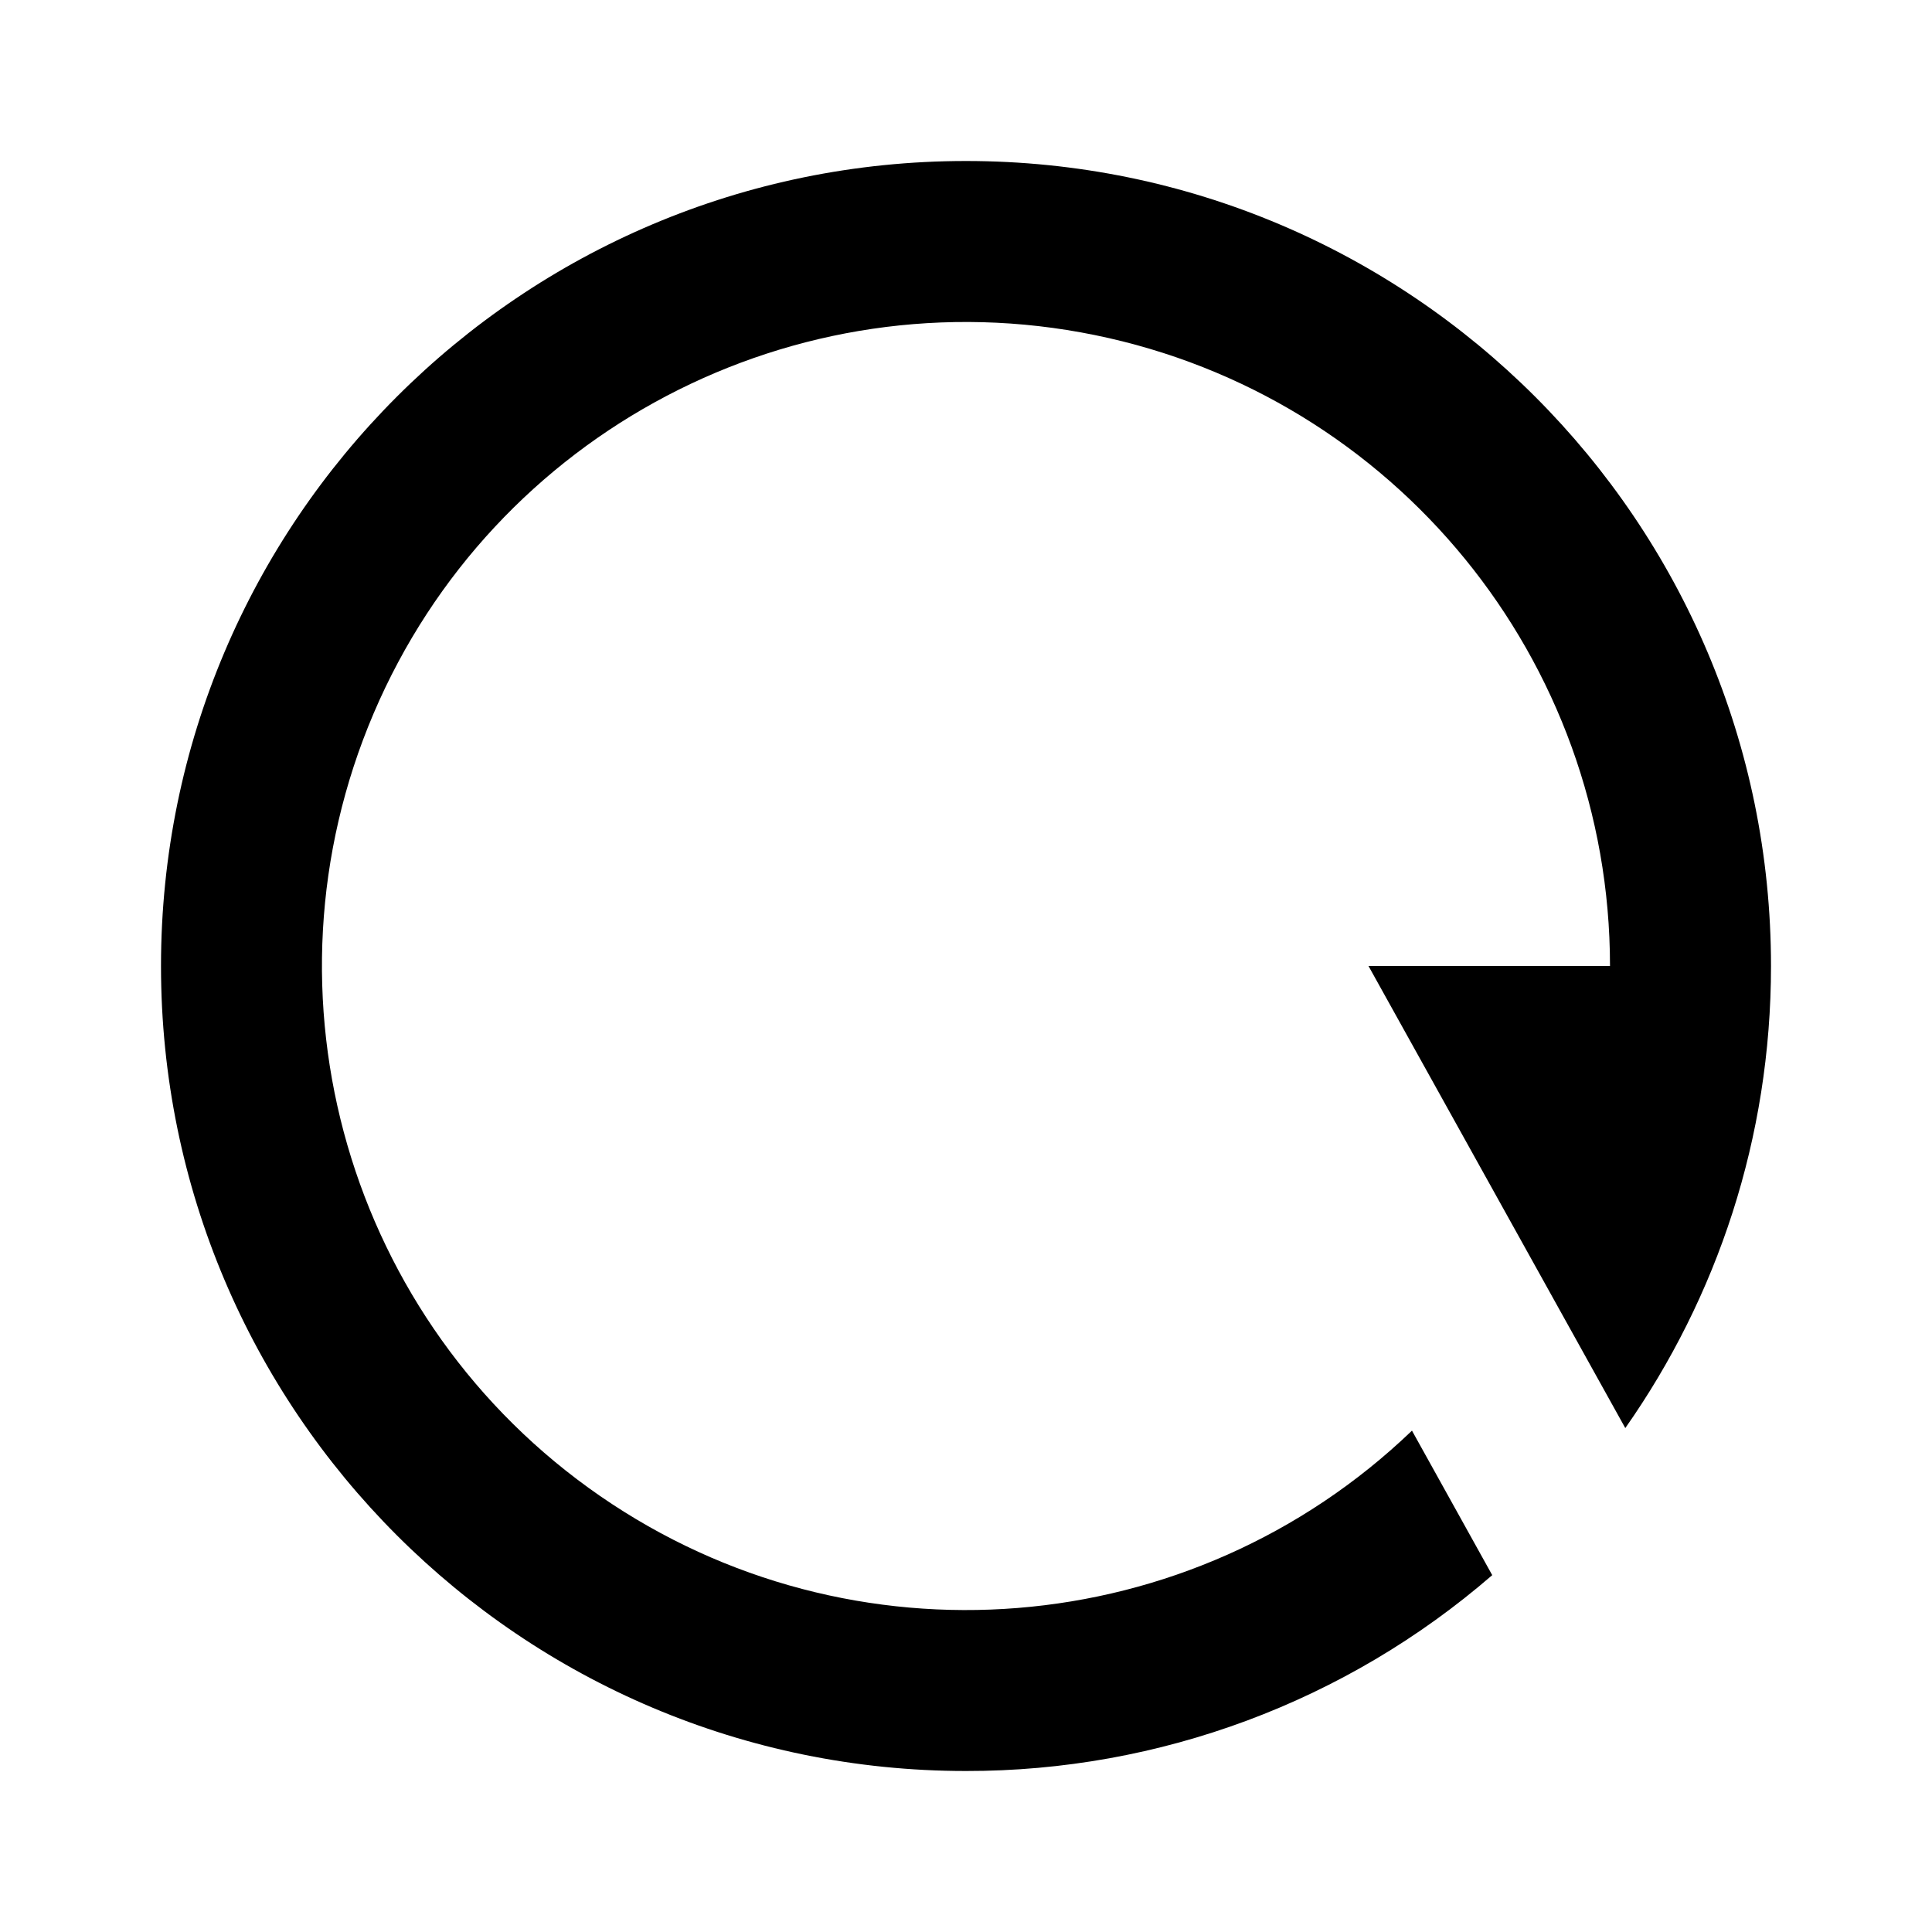
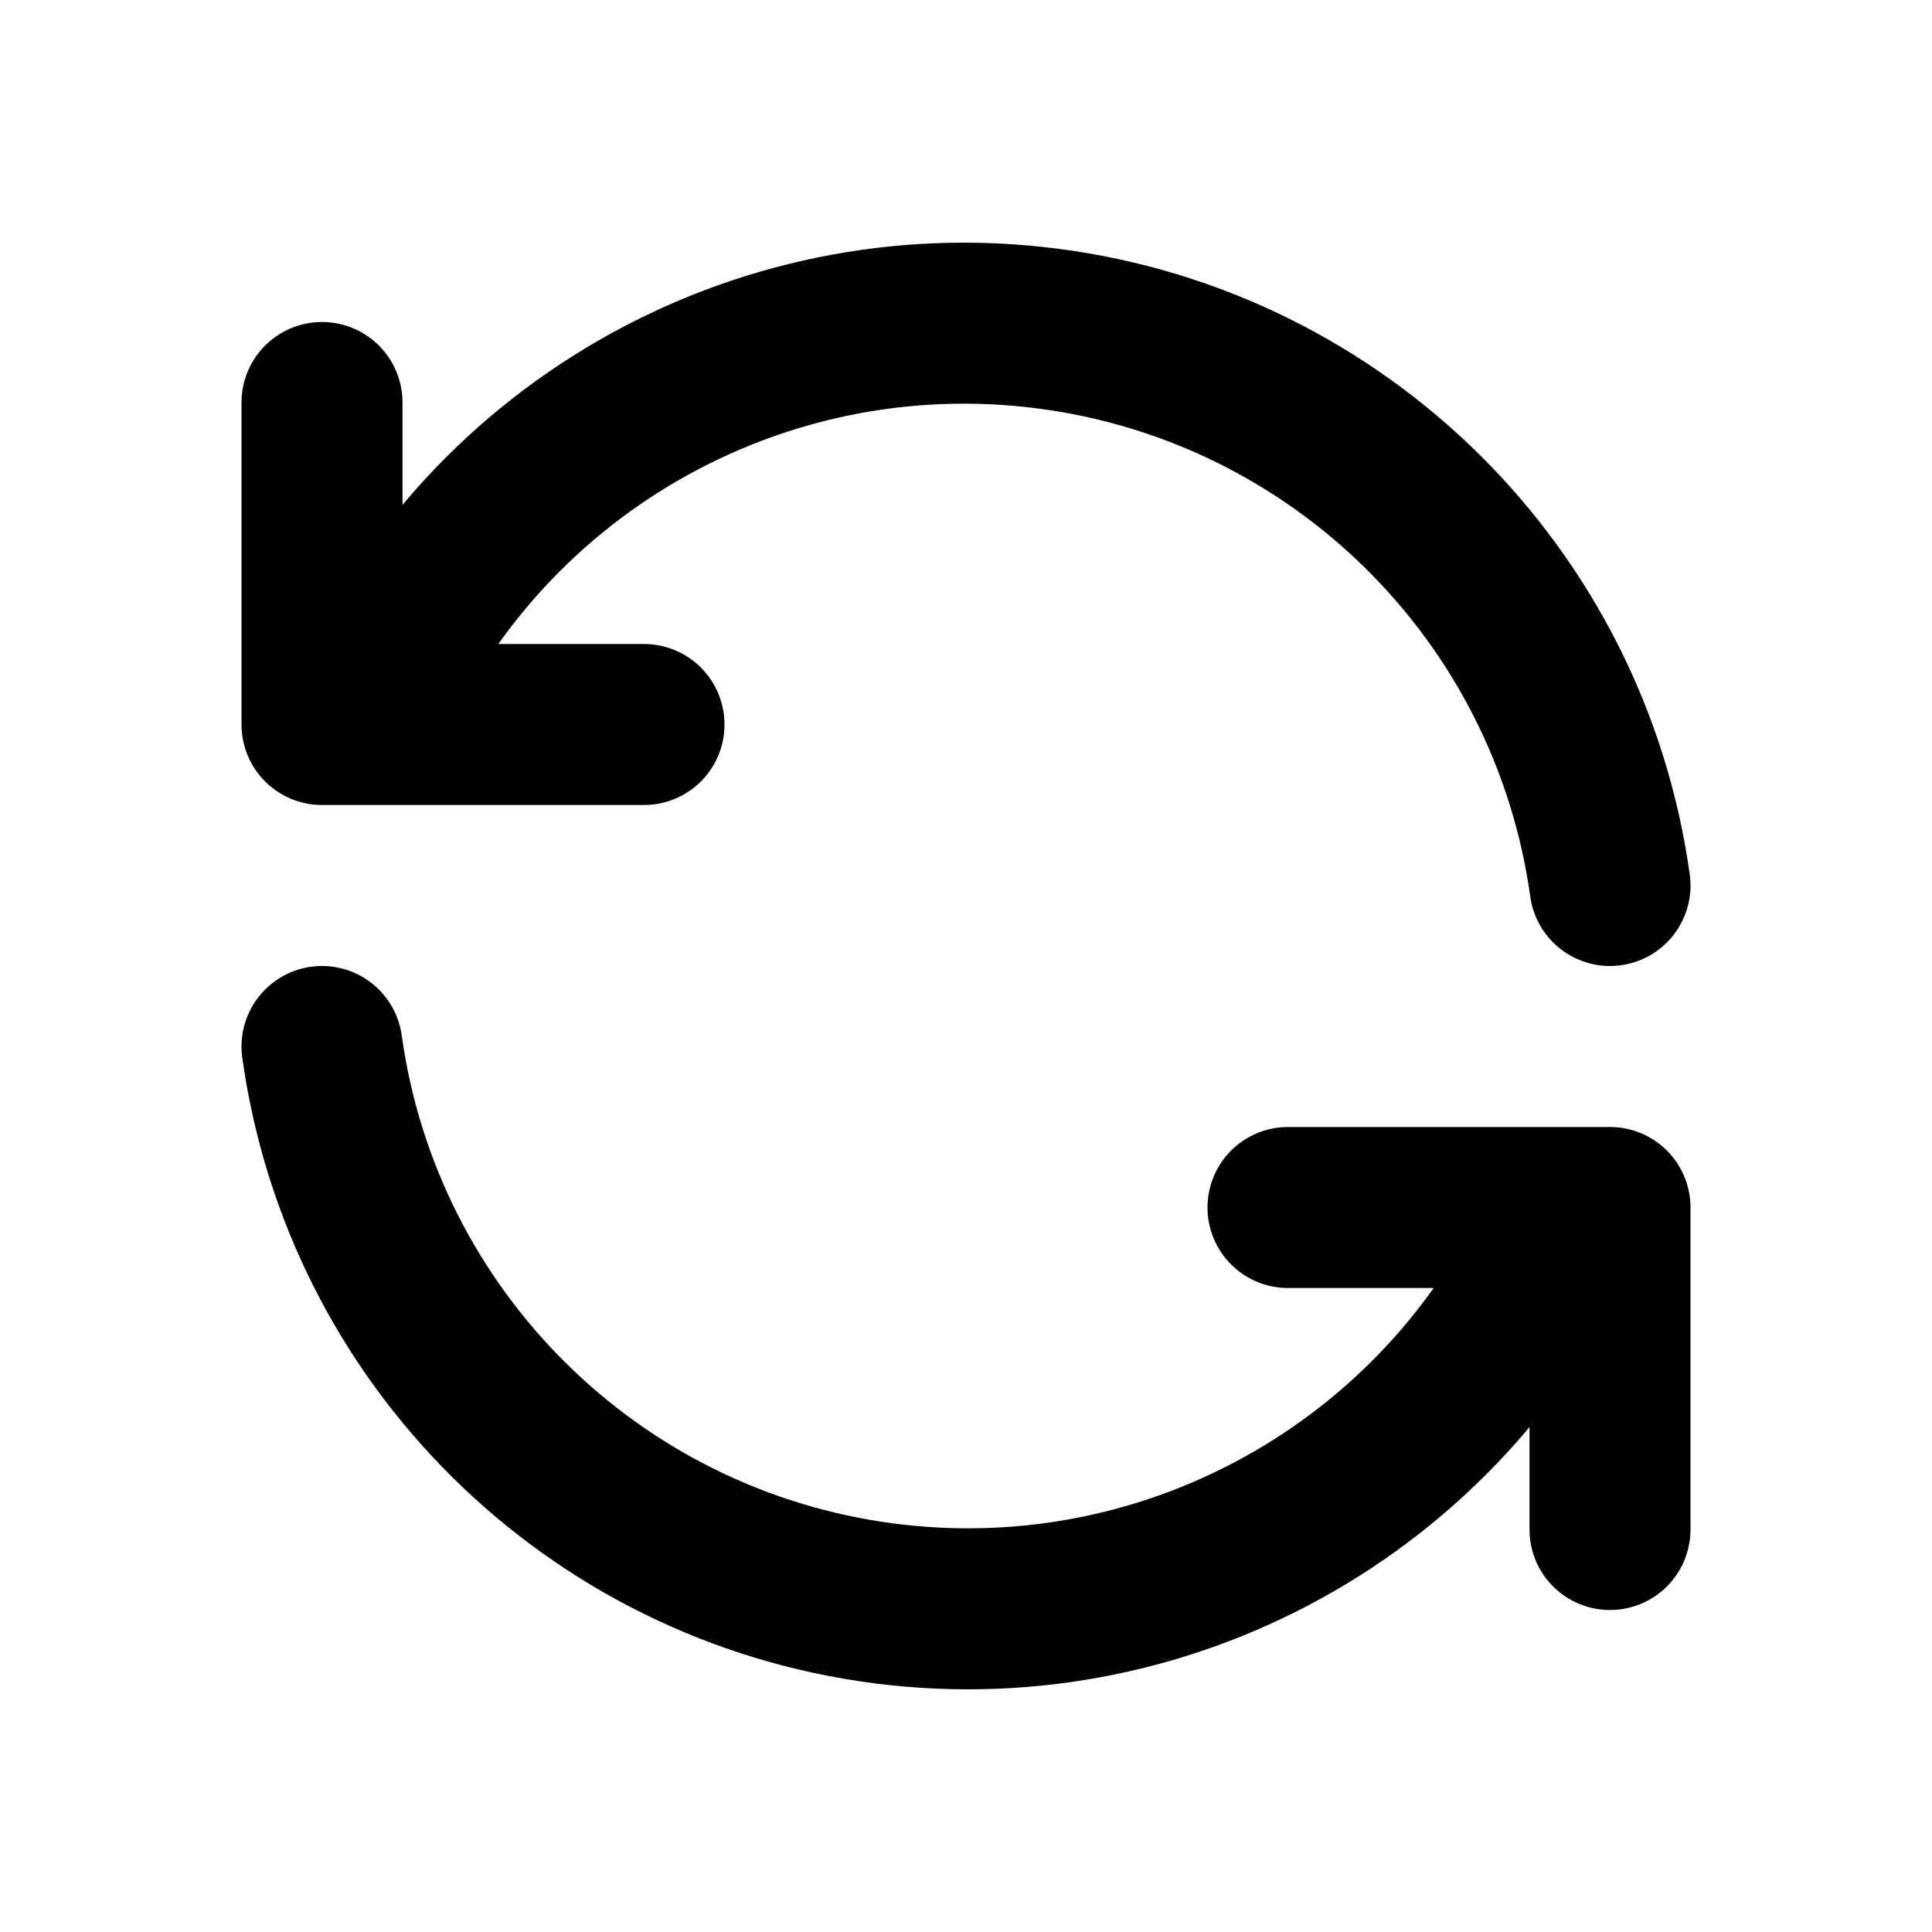
- <svg xmlns="http://www.w3.org/2000/svg" viewBox="0 0 24 24" width="16" height="16">
-   <path fill="none" d="M0 0h24v24H0z" />
-   <path d="M18.537 19.567A9.961 9.961 0 0 1 12 22C6.477 22 2 17.523 2 12S6.477 2 12 2s10 4.477 10 10c0 2.136-.67 4.116-1.81 5.74L17 12h3a8 8 0 1 0-2.46 5.772l.997 1.795z" />
+ <svg xmlns="http://www.w3.org/2000/svg" class="icon icon-tabler icon-tabler-refresh" width="24" height="24" viewBox="0 0 24 24" stroke-width="2" stroke="currentColor" fill="none" stroke-linecap="round" stroke-linejoin="round">
+   <path stroke="none" d="M0 0h24v24H0z" fill="none" />
+   <path d="M20 11a8.1 8.1 0 0 0 -15.5 -2m-.5 -4v4h4" />
+   <path d="M4 13a8.1 8.1 0 0 0 15.5 2m.5 4v-4h-4" />
</svg>
